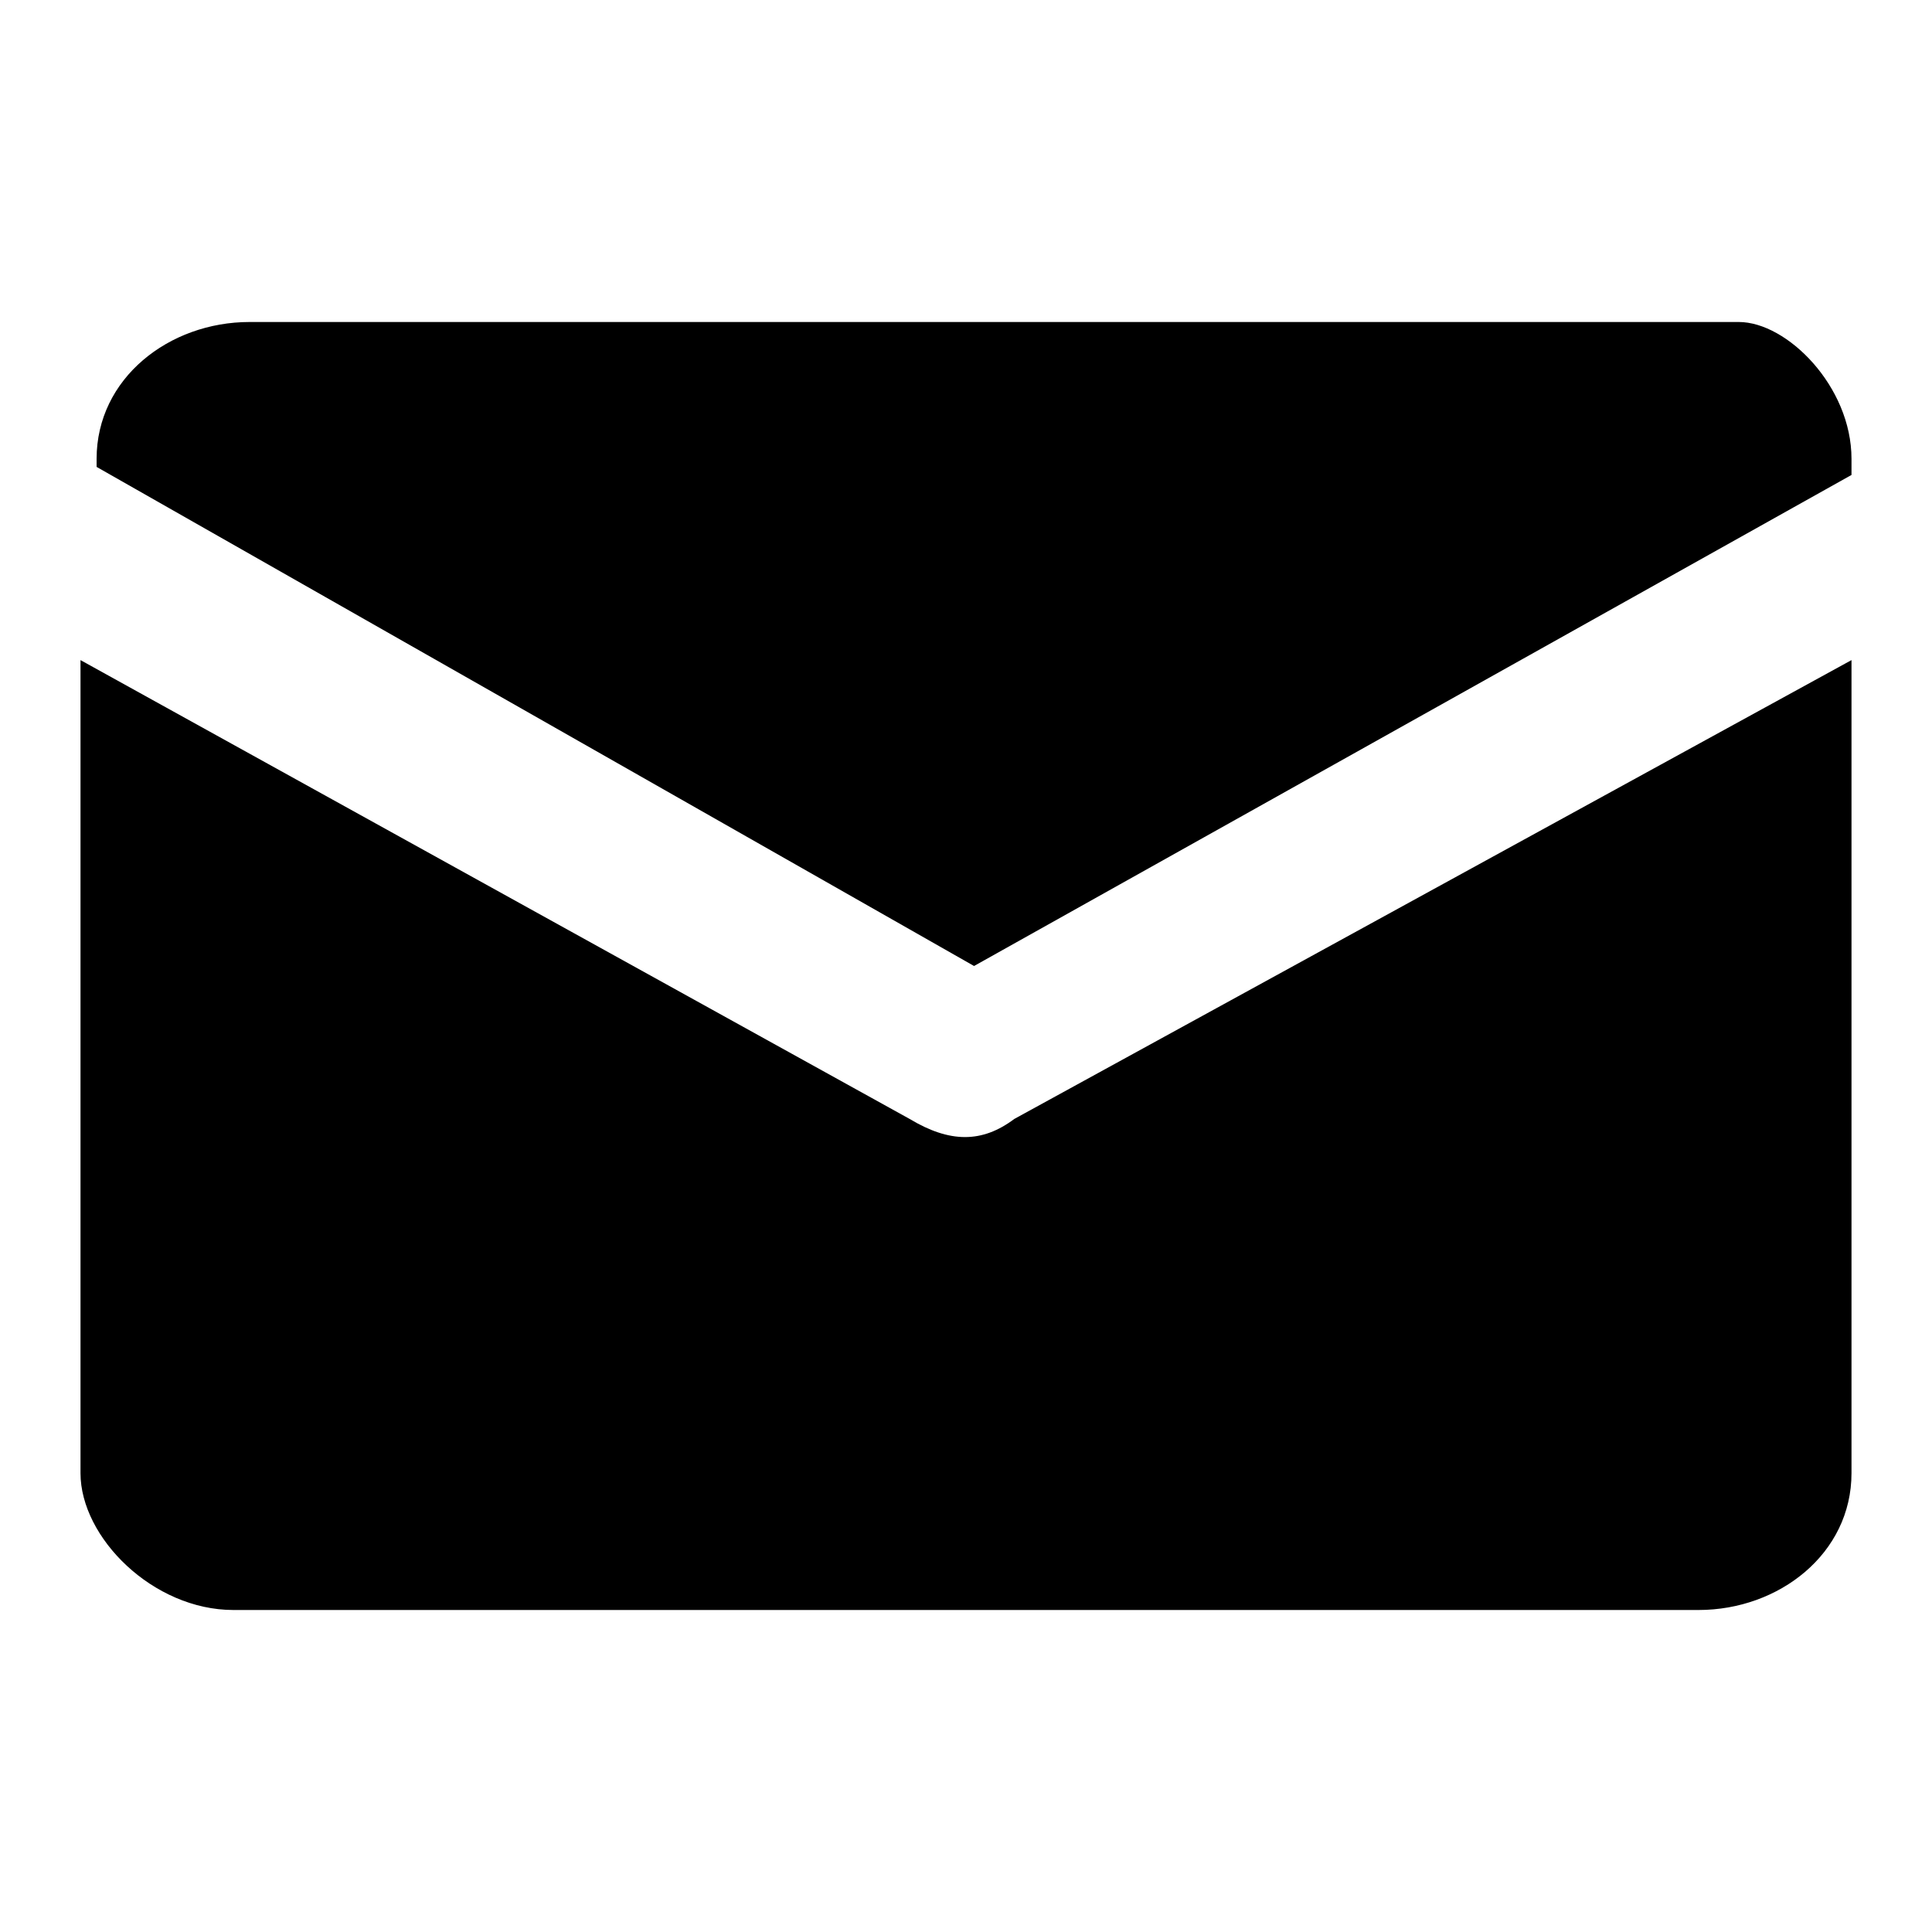
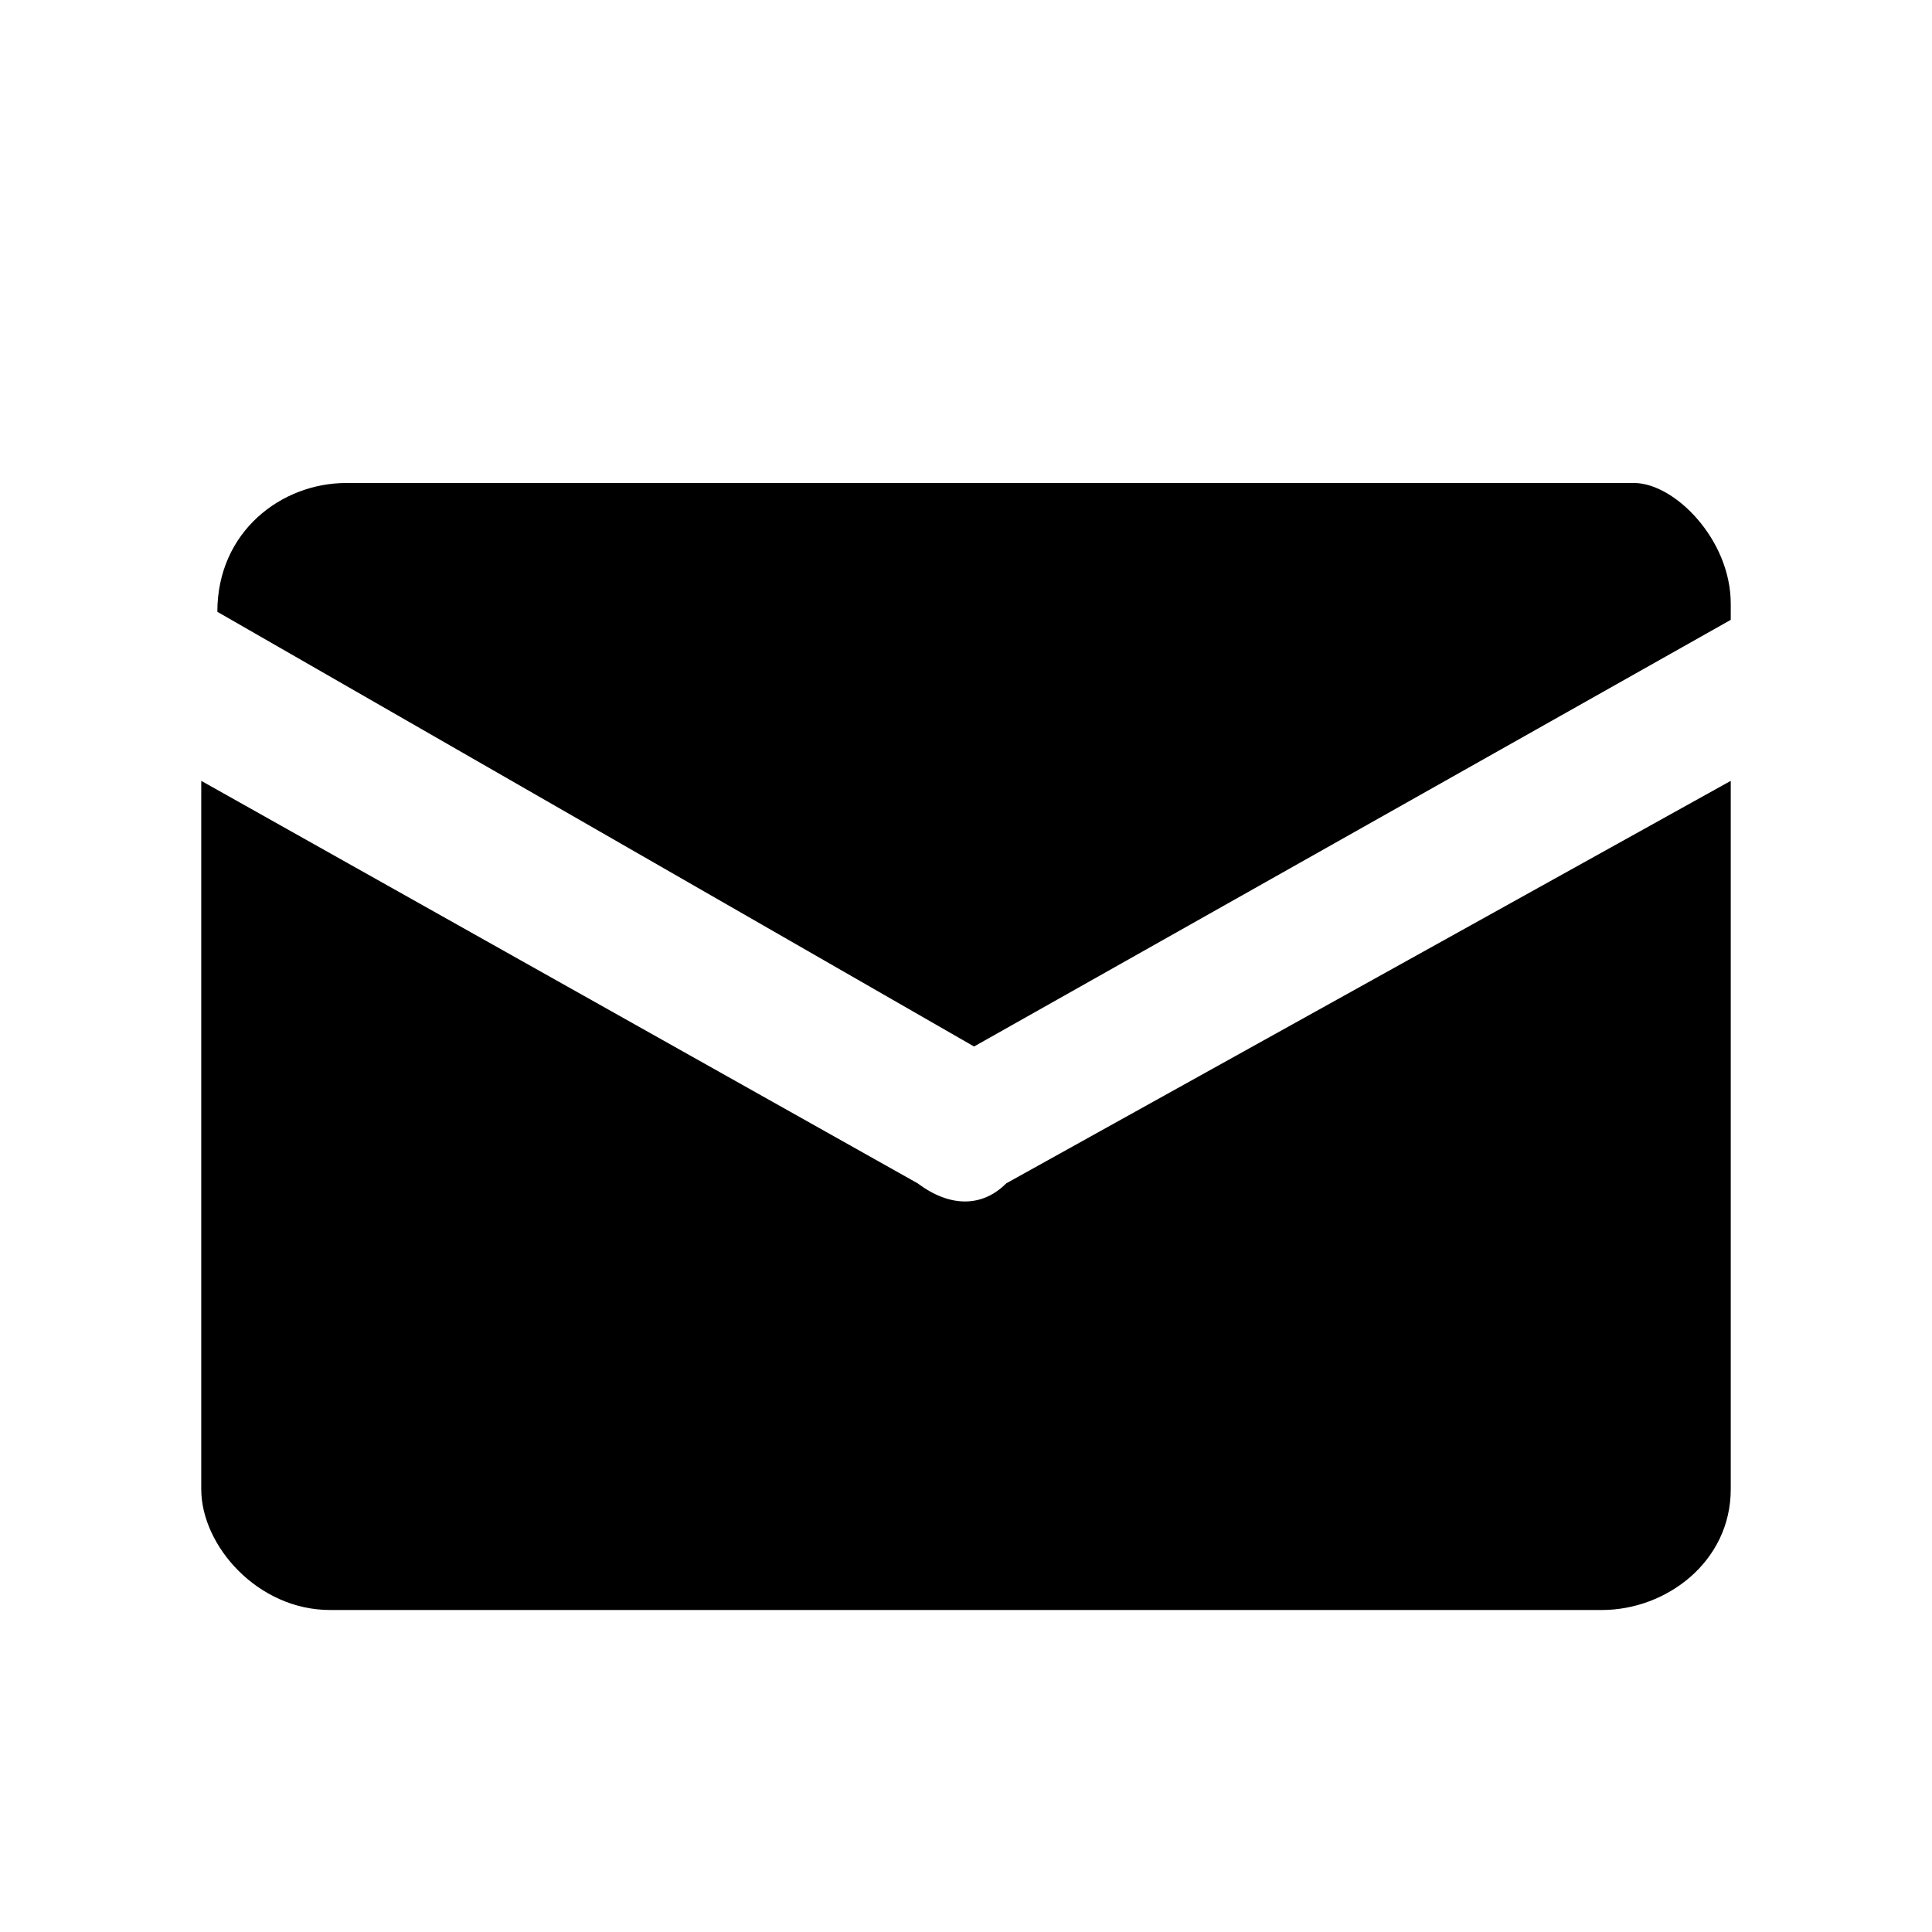
- <svg xmlns="http://www.w3.org/2000/svg" version="1.1" id="Layer_1" x="0px" y="0px" viewBox="0 0 24 24" style="enable-background:new 0 0 24 24;" xml:space="preserve">
-   <g>
-     <path d="M23,5.7v0.2L12.1,12L1.2,5.8V5.7c0-1,0.9-1.7,1.9-1.7h18.5C22.2,4,23,4.8,23,5.7z" />
-     <path d="M12.6,13.9L23,8.2v10.1c0,1-0.9,1.7-1.9,1.7H2.9c-1,0-1.9-0.9-1.9-1.7V8.2l10.3,5.7C11.8,14.2,12.2,14.2,12.6,13.9z" />
-   </g>
+ <svg xmlns="http://www.w3.org/2000/svg" id="Layer_1" version="1.1" viewBox="0 0 24 24">
+   <path d="M21.5,7.5v.2l-9.4,5.3L2.7,7.6h0c0-1,.8-1.6,1.6-1.6h16c.5,0,1.2.7,1.2,1.5Z" />
+   <path d="M12.5,14.7l9-5v8.8c0,.9-.8,1.5-1.6,1.5H4.1c-.9,0-1.6-.8-1.6-1.5v-8.8l8.9,5c.4.3.8.3,1.1,0Z" />
</svg>
